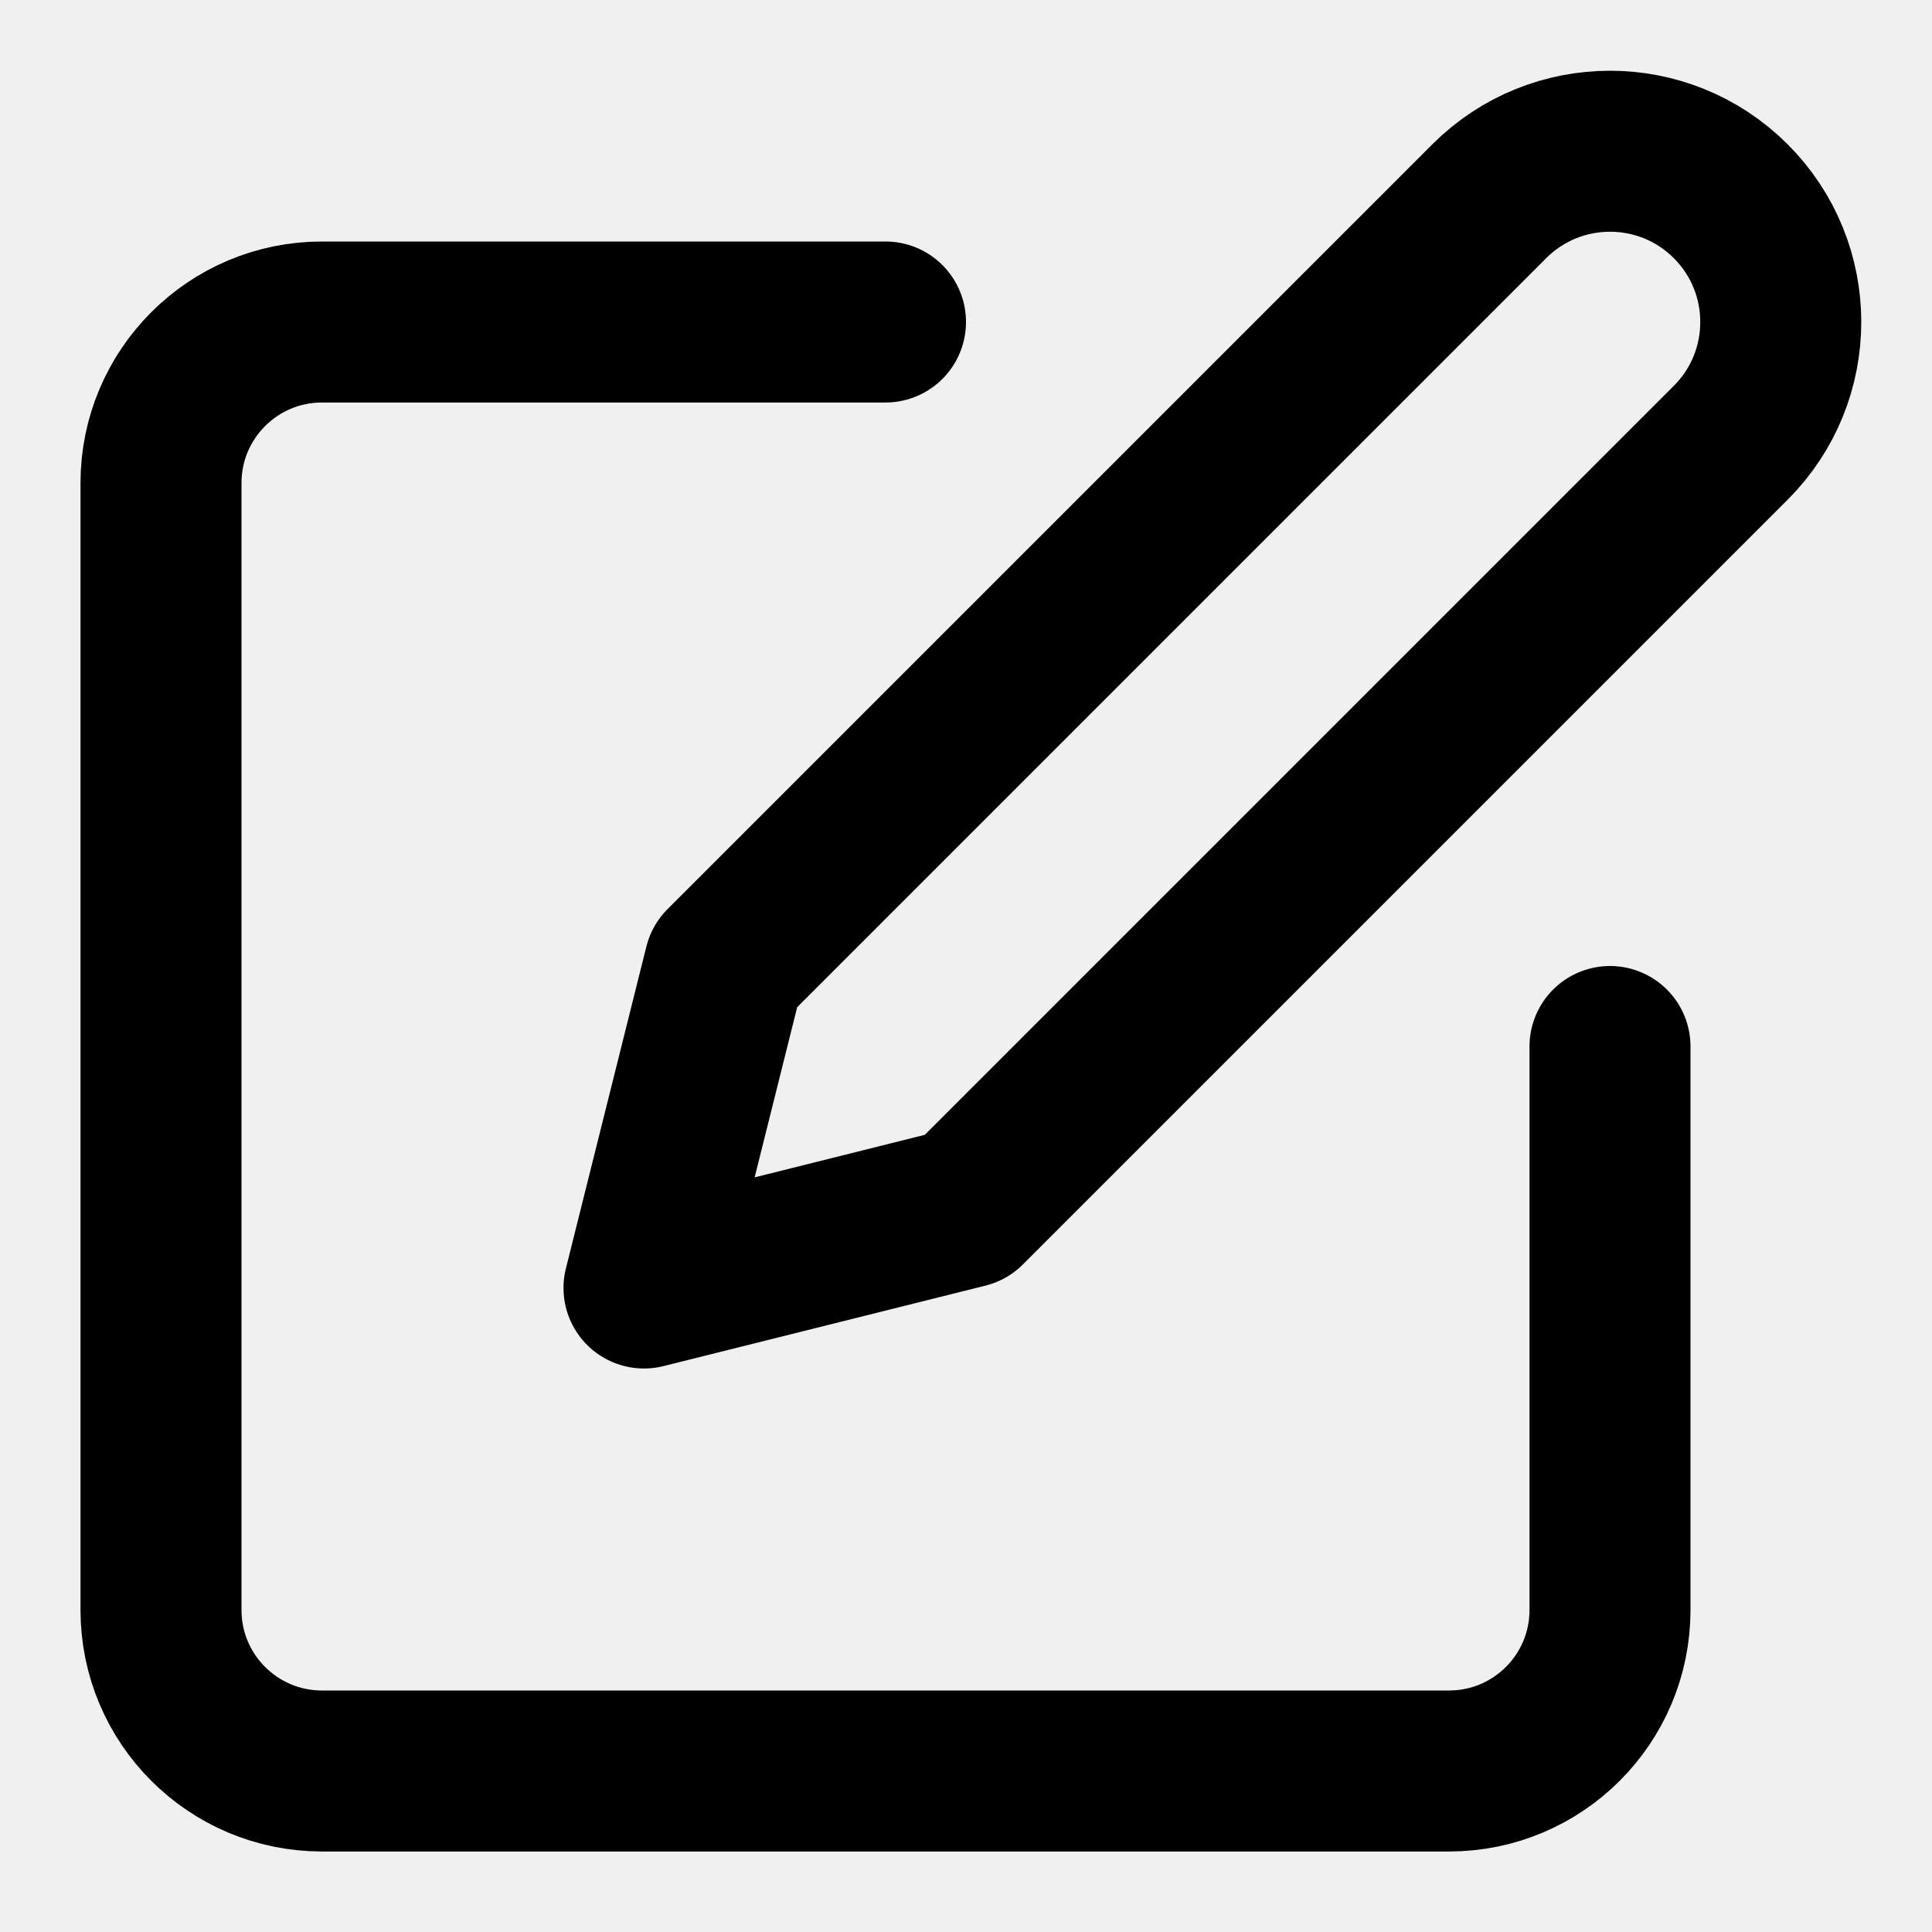
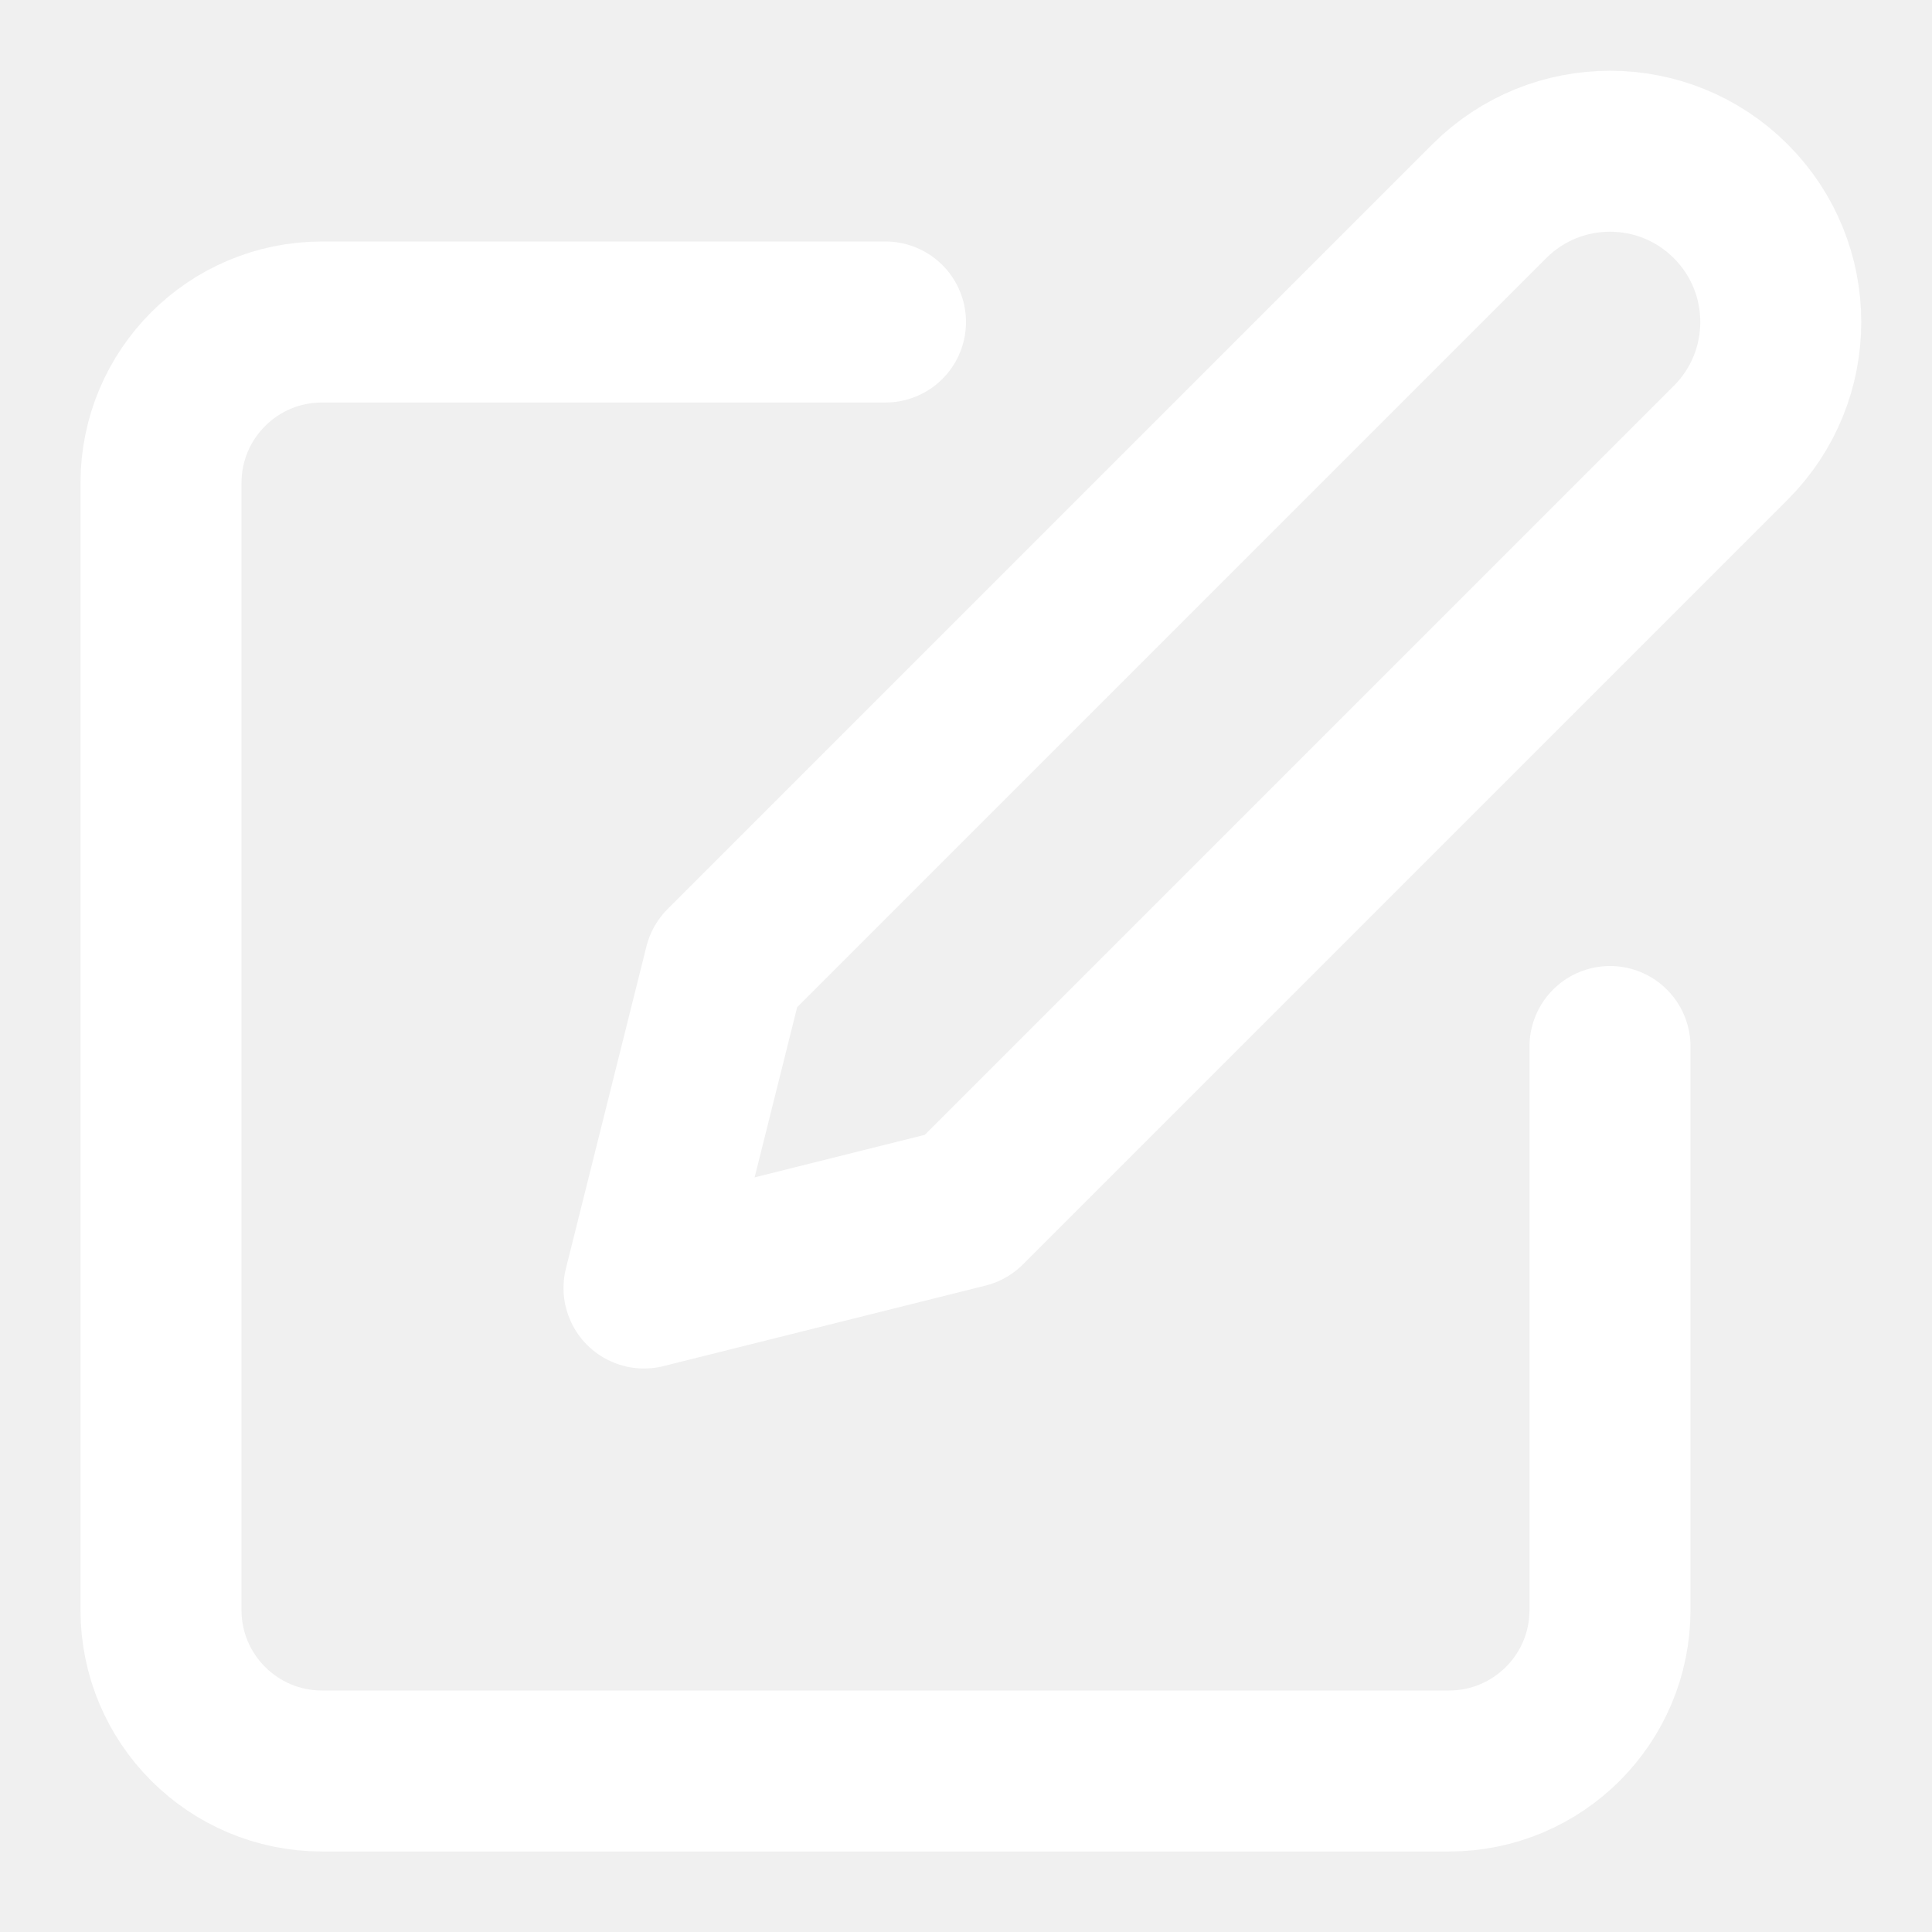
- <svg xmlns="http://www.w3.org/2000/svg" width="24" height="24" viewBox="0 0 24 24" fill="none" stroke="currentColor" stroke-width="2" stroke-linecap="round" stroke-linejoin="round" class="feather feather-edit">
-   <path d="M11 4H4a2 2 0 0 0-2 2v14a2 2 0 0 0 2 2h14a2 2 0 0 0 2-2v-7" />
-   <path d="M18.5 2.5a2.121 2.121 0 0 1 3 3L12 15l-4 1 1-4 9.5-9.5z" />
+ <svg xmlns="http://www.w3.org/2000/svg" width="24" height="24" viewBox="0 0 24 24" fill="none" stroke="currentColor" stroke-width="2" stroke-linecap="round" stroke-linejoin="round" class="feather feather-edit" version="1.1" id="svg869">
+   <defs id="defs873" />
+   <path d="M11 4H4a2 2 0 0 0-2 2v14a2 2 0 0 0 2 2h14a2 2 0 0 0 2-2v-7" id="path865" style="stroke:#ffffff;stroke-opacity:0.988" />
+   <path d="M18.5 2.5a2.121 2.121 0 0 1 3 3L12 15l-4 1 1-4 9.5-9.5z" id="path867" style="stroke:#ffffff;stroke-opacity:0.988" />
</svg>
